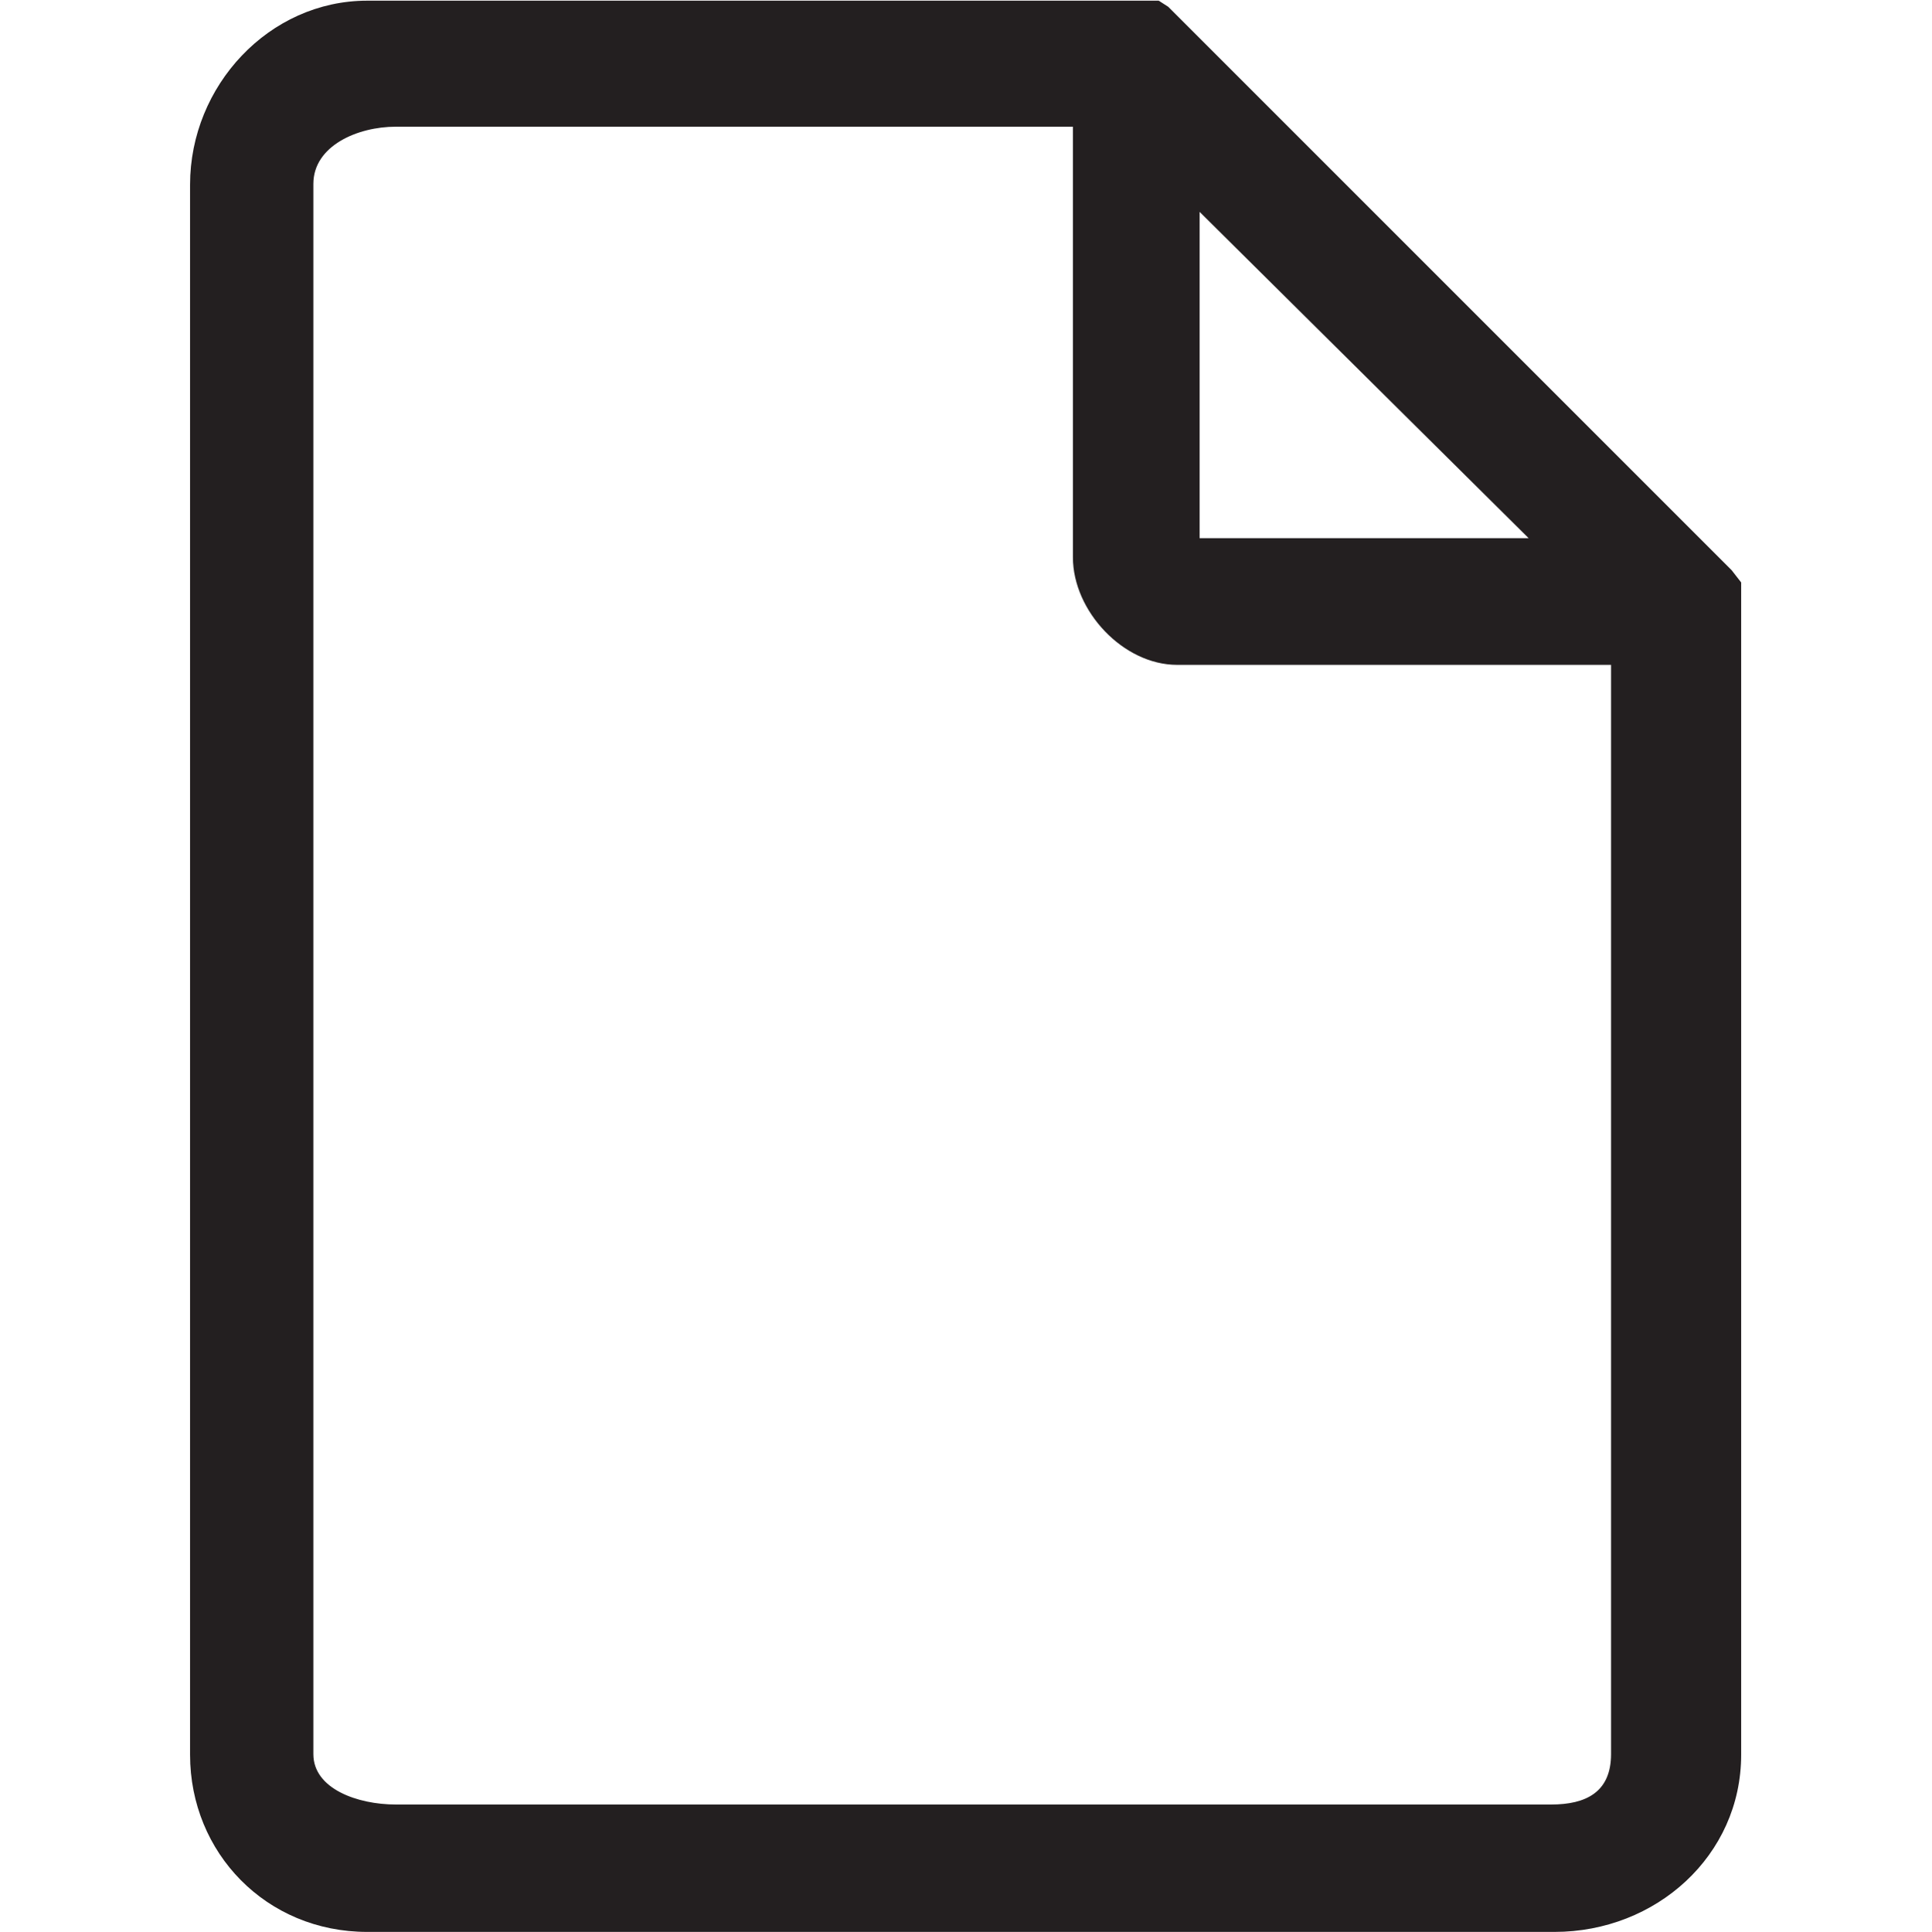
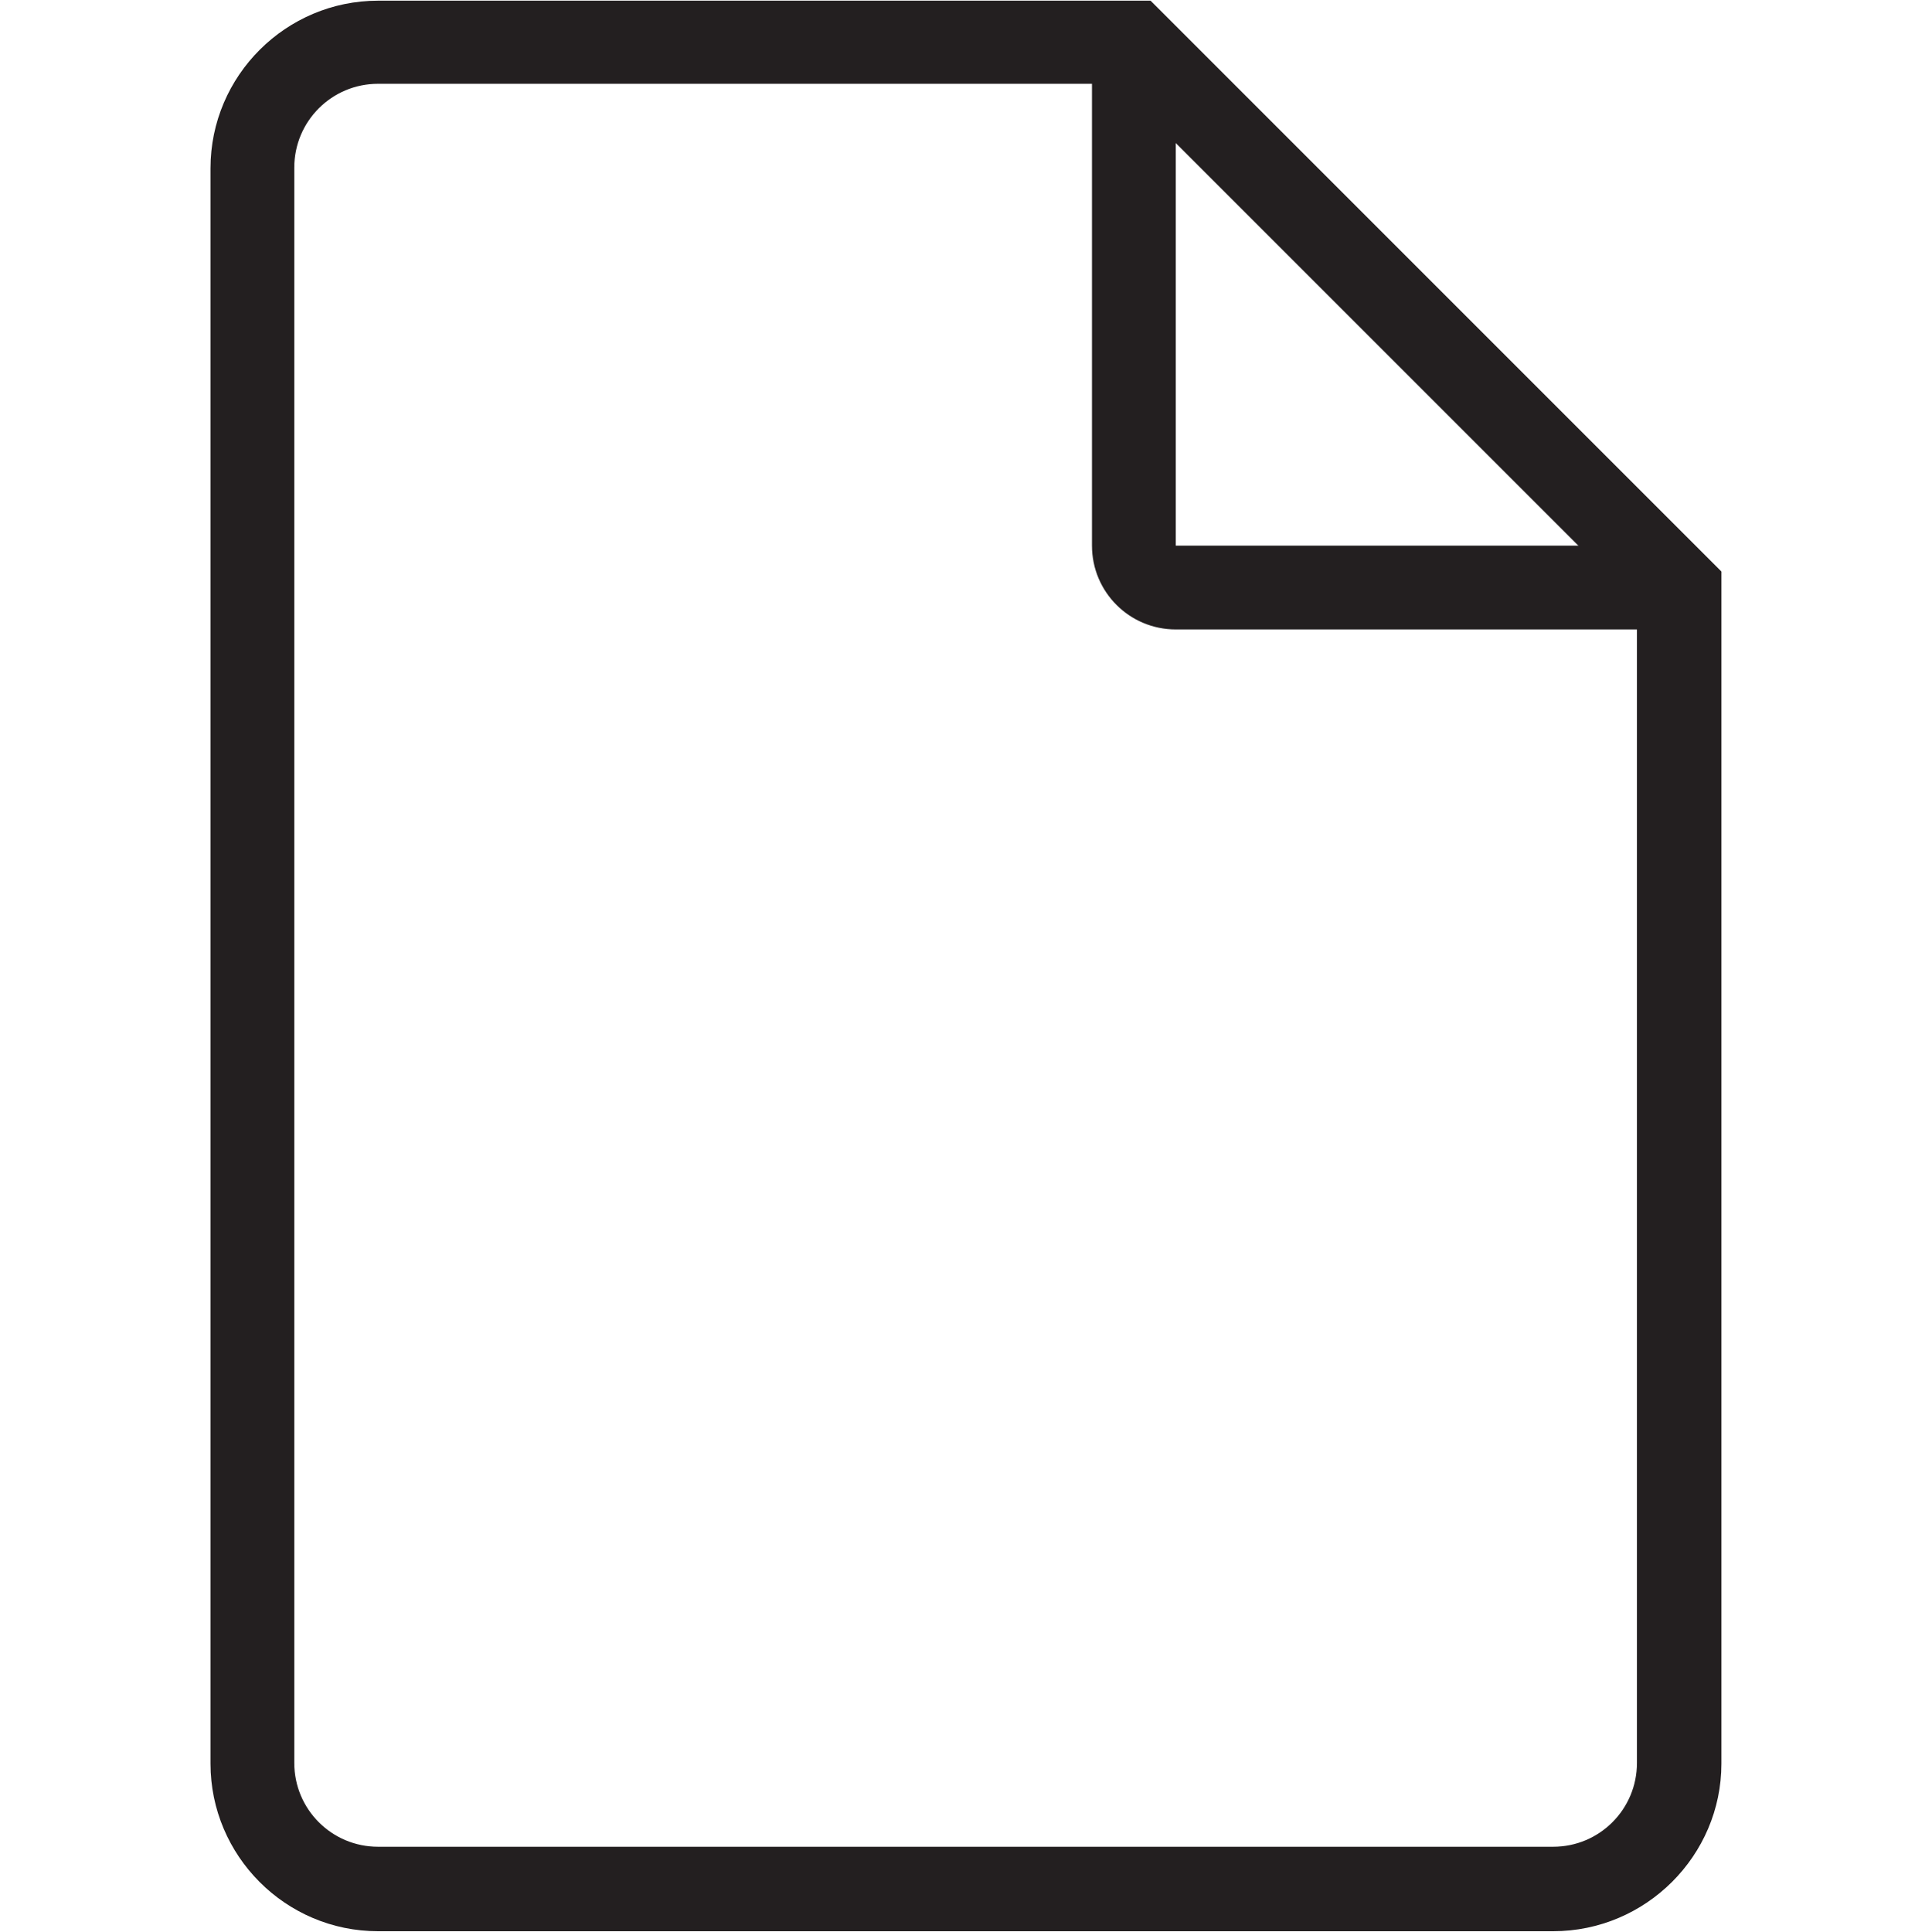
<svg xmlns="http://www.w3.org/2000/svg" version="1.1" id="Isolationsmodus" x="0px" y="0px" viewBox="155.9 279.2 283.5 283.5" enable-background="new 155.9 279.2 283.5 283.5" xml:space="preserve">
  <g id="_x31__1_">
-     <path fill="#231F20" d="M410.1,362.9l-82.7-82.7l-1.4-0.9H209.8c-14.4,0-26,12.5-26,27v230.5c0,14.4,11.2,26,26,26h174.3   c14.9,0,27.4-11.2,27.4-26V364.7L410.1,362.9z M332,310.3l48.3,47.9H332V310.3z M392.4,536.7c0,5.6-3.7,7.4-8.8,7.4H214   c-5.6,0-12.1-2.3-12.1-7.4V306.2c0-5.6,6.5-8.4,12.1-8.4h99.4V361c0,7.9,7.4,15.8,15.3,15.8h63.7V536.7z" />
+     <path fill="#231F20" d="M383.9,562.7H211.4c-13.6,0-24.6-11.1-24.6-24.6V303.9c0-13.6,11.1-24.6,24.6-24.6h113.4l83.8,83.8v175   C408.6,551.6,397.5,562.7,383.9,562.7z M211.4,291.5c-6.8,0-12.3,5.5-12.3,12.3V538c0,6.8,5.5,12.3,12.3,12.3h172.5   c6.8,0,12.3-5.5,12.3-12.3V367.9l-76.4-76.4H211.4z" />
+     <path fill="#231F20" d="M402.4,371.6h-73.9c-6.8,0-12.3-5.5-12.3-12.3v-73.9h12.3v73.9h73.9V371.6z" />
  </g>
</svg>
